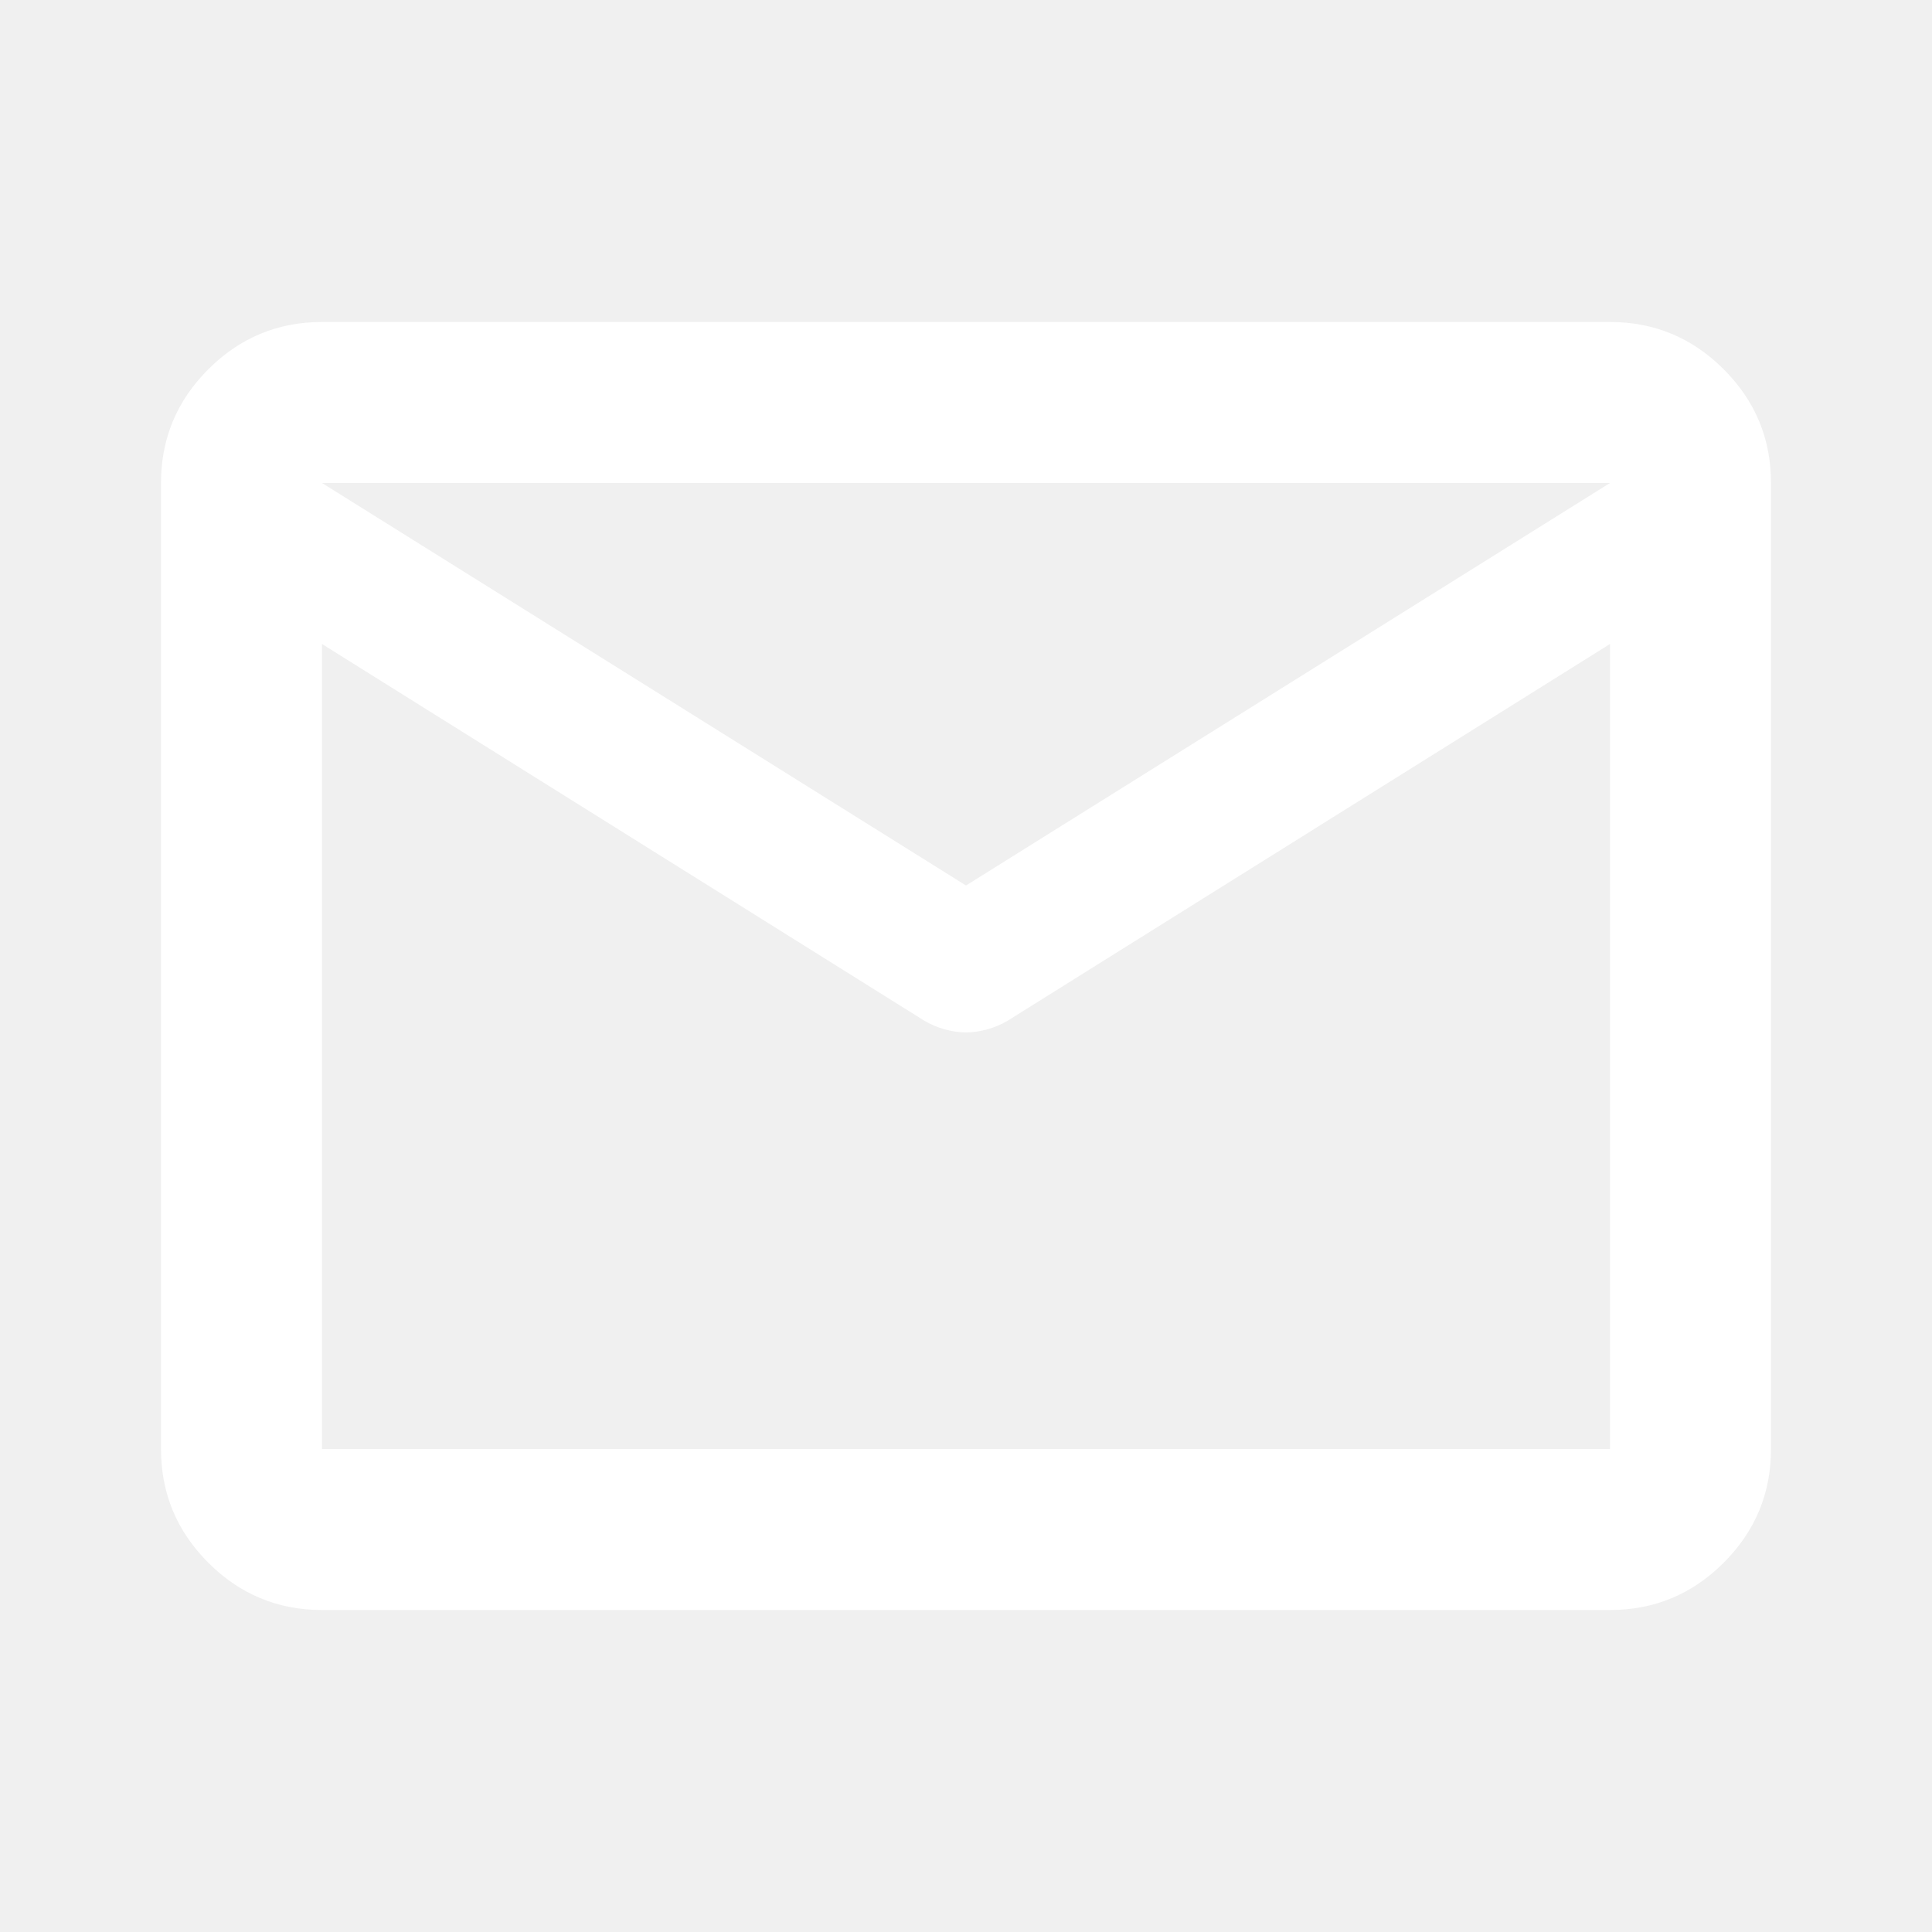
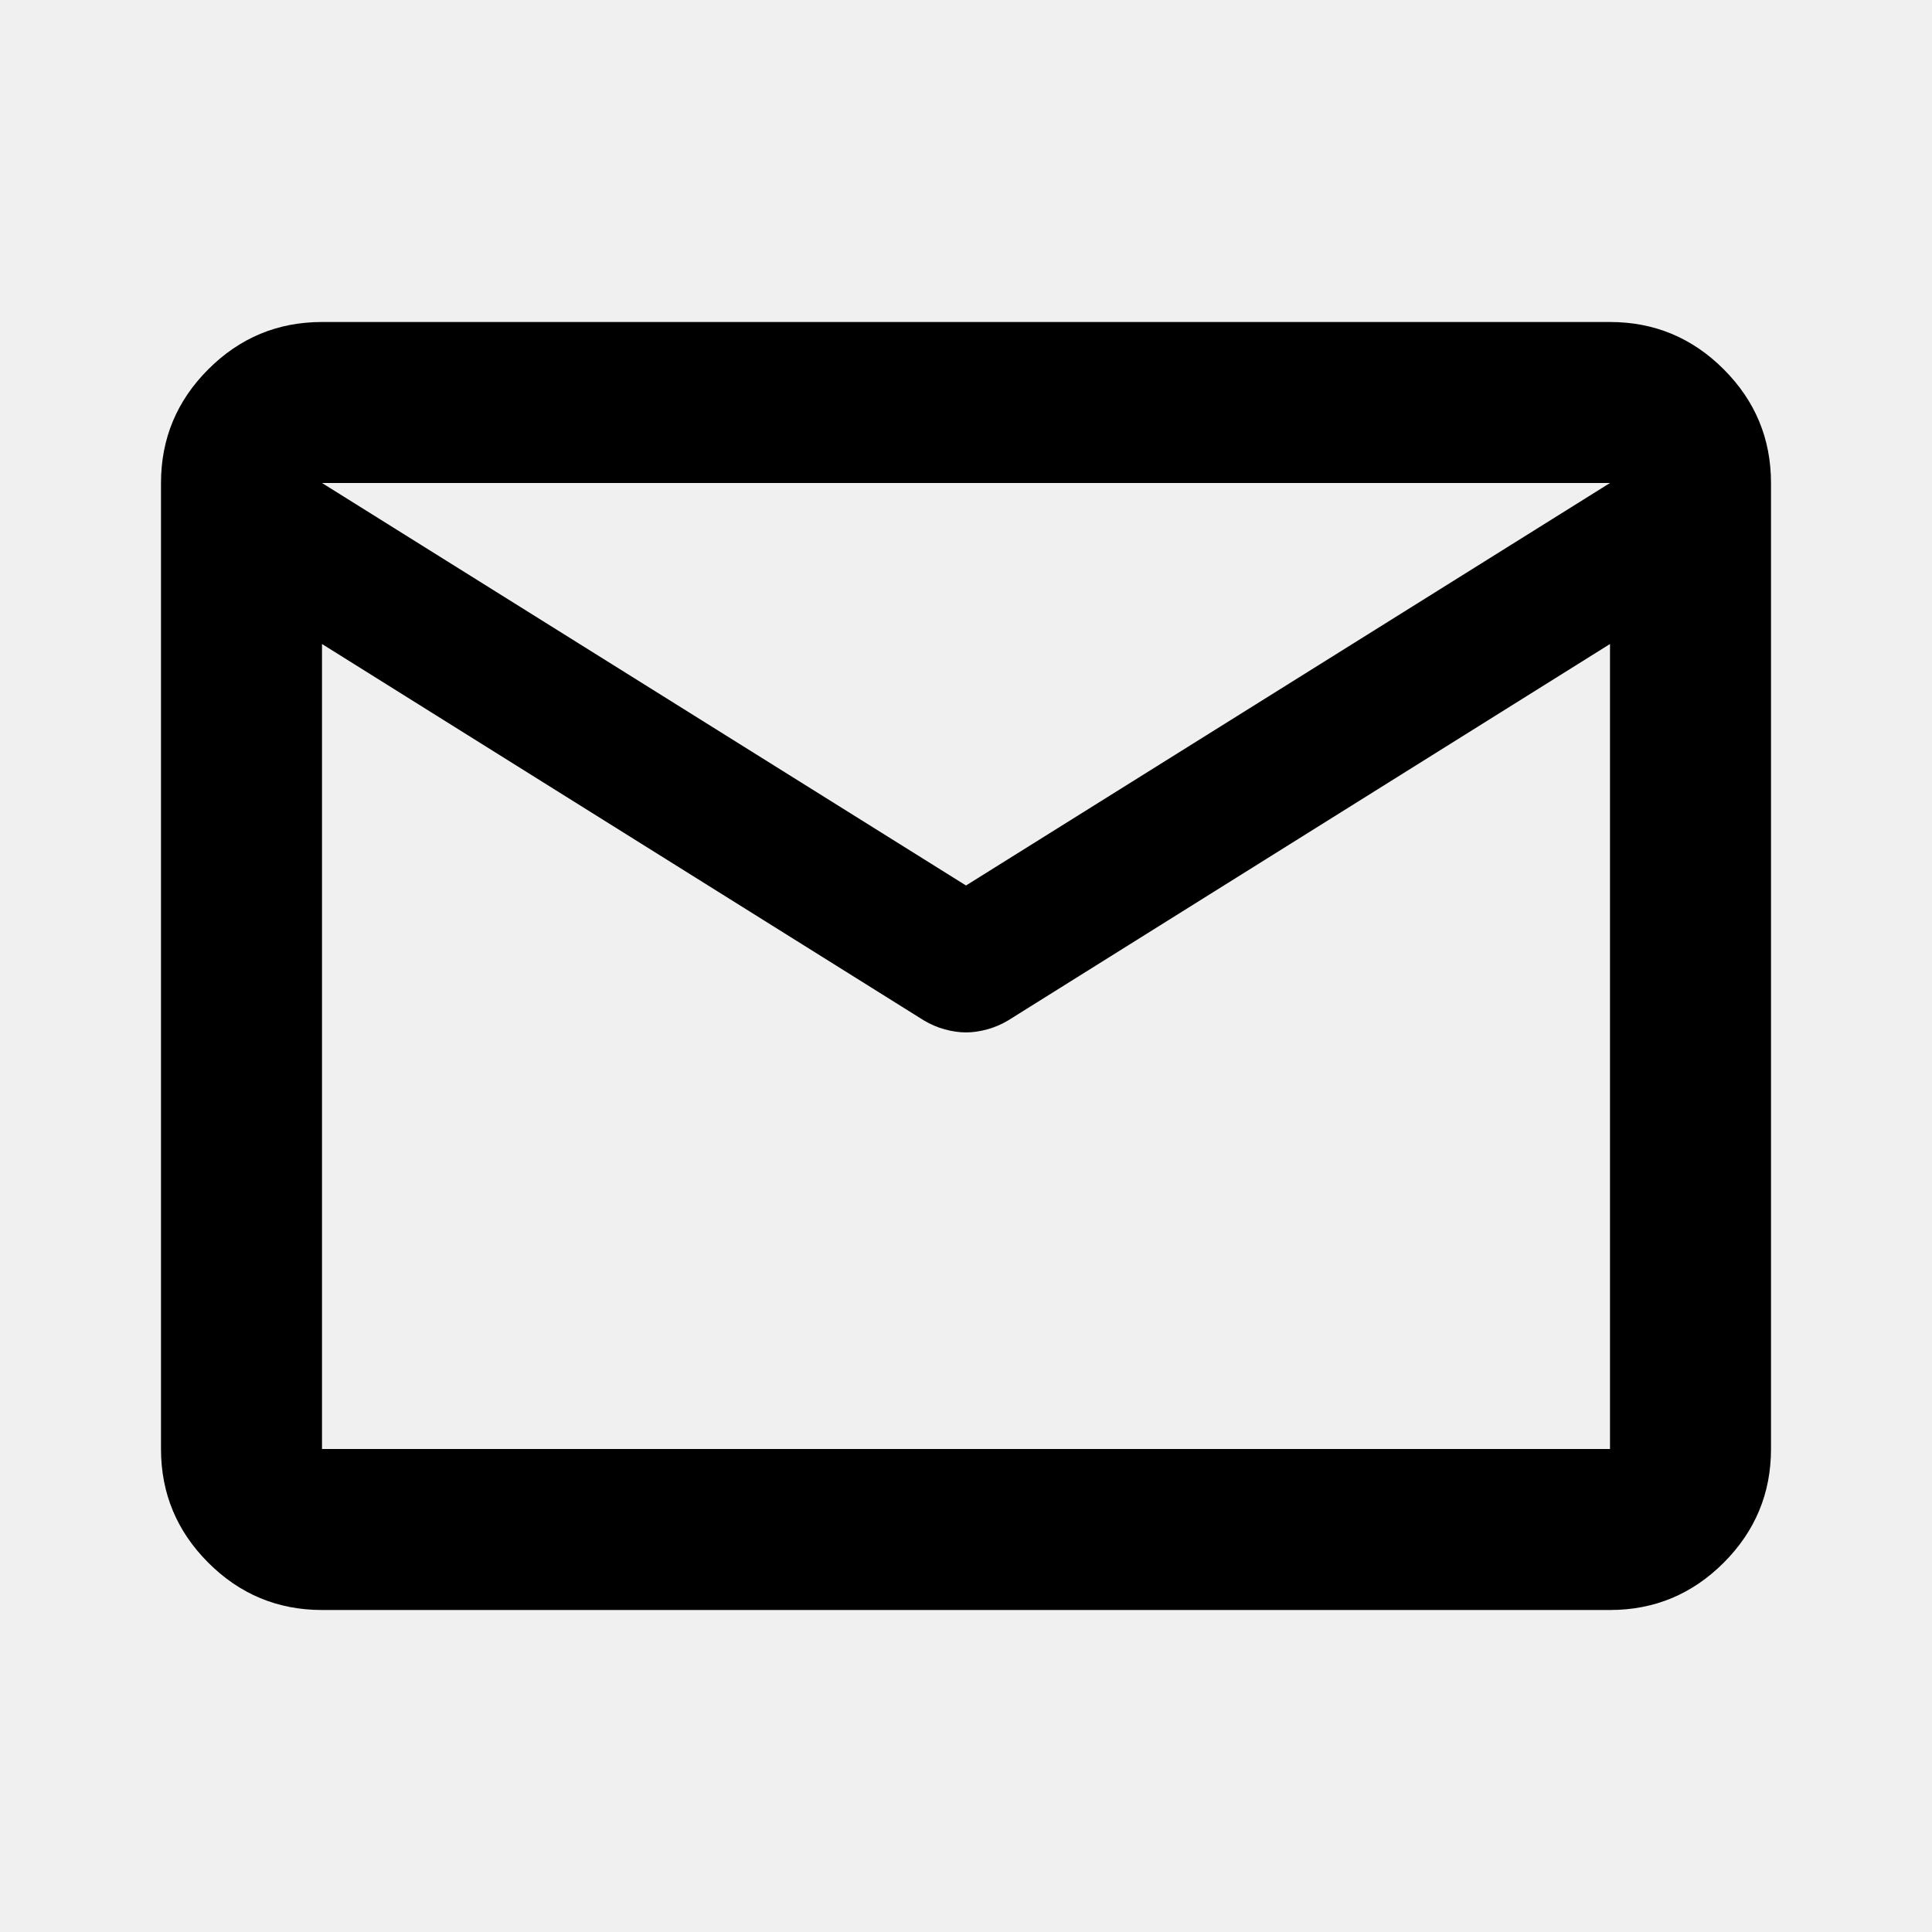
- <svg xmlns="http://www.w3.org/2000/svg" height="24px" viewBox="0 -960 960 960" width="24px" fill="#FFFFFF">
+ <svg xmlns="http://www.w3.org/2000/svg" height="24px" viewBox="0 -960 960 960" width="24px" fill="#000000">
  <path d="M160-160q-33 0-56.5-23.5T80-240v-480q0-33 23.5-56.5T160-800h640q33 0 56.5 23.5T880-720v480q0 33-23.5 56.5T800-160H160Zm640-480L501-453q-5 3-10.5 4.5T480-447q-5 0-10.5-1.5T459-453L160-640v400h640v-400ZM480-520l320-200H160l320 200ZM160-640v10-59 1-32 32-.5 58.5-10 400-400Z" />
</svg>
